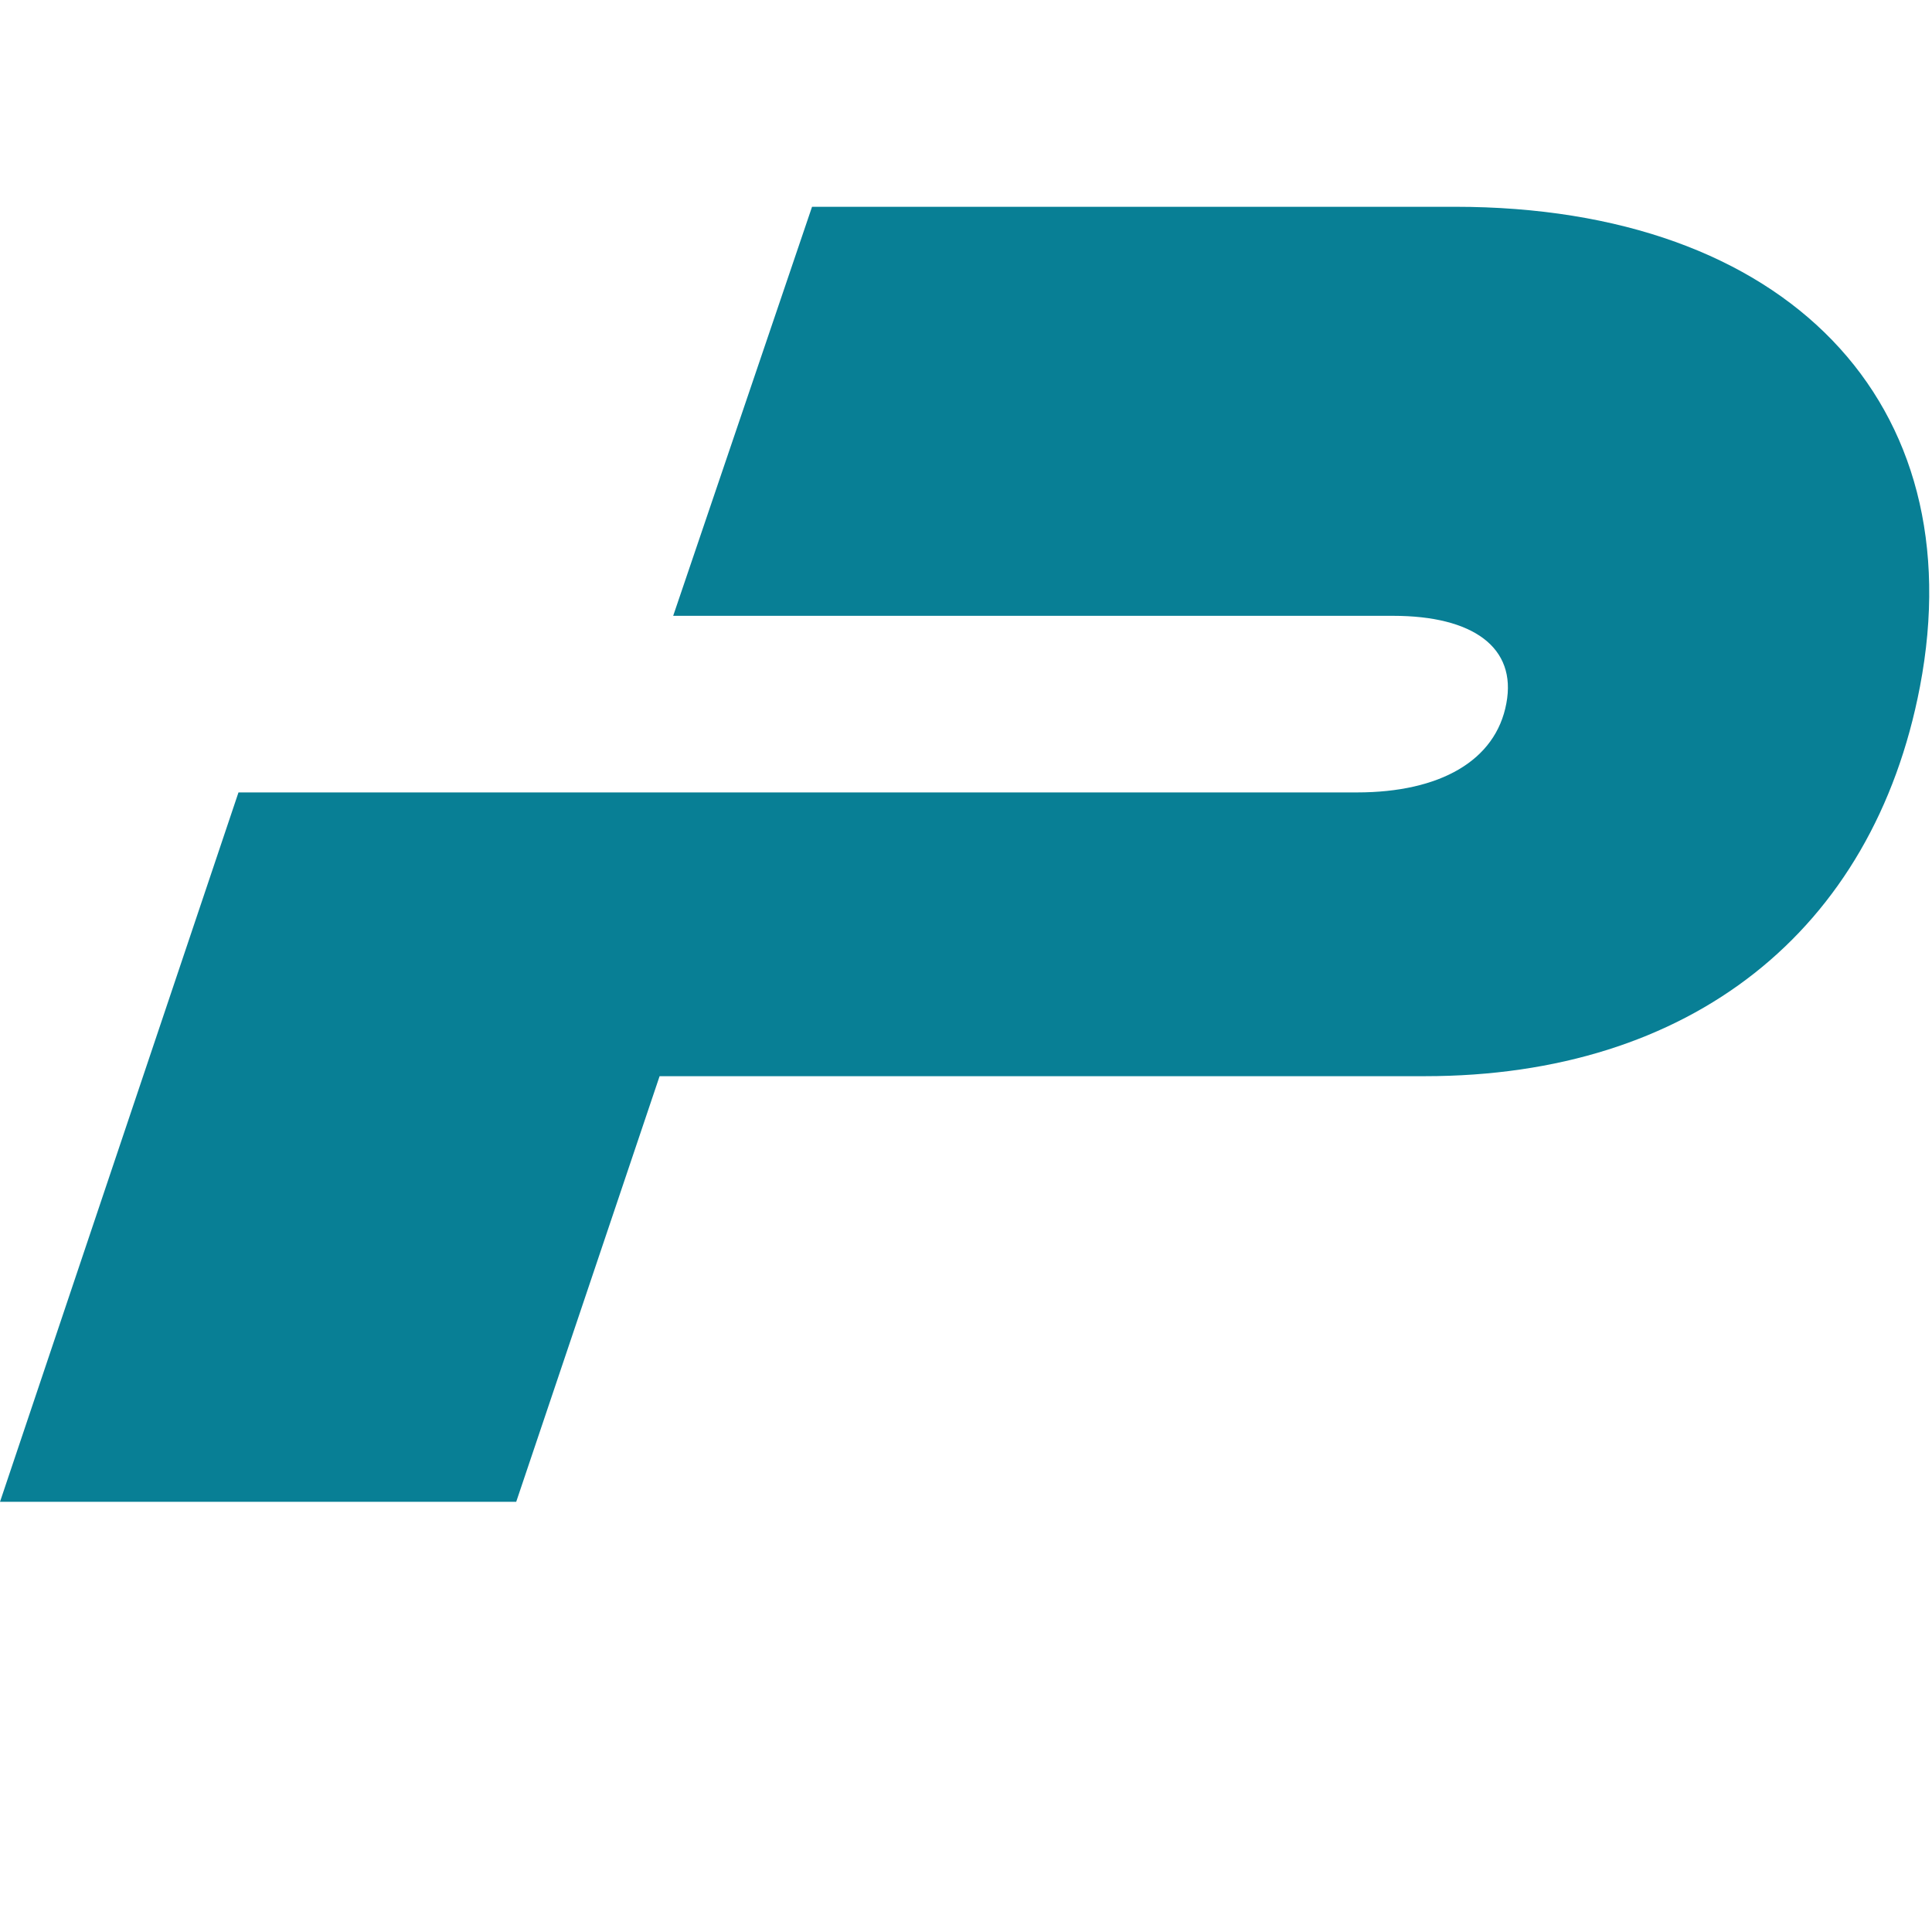
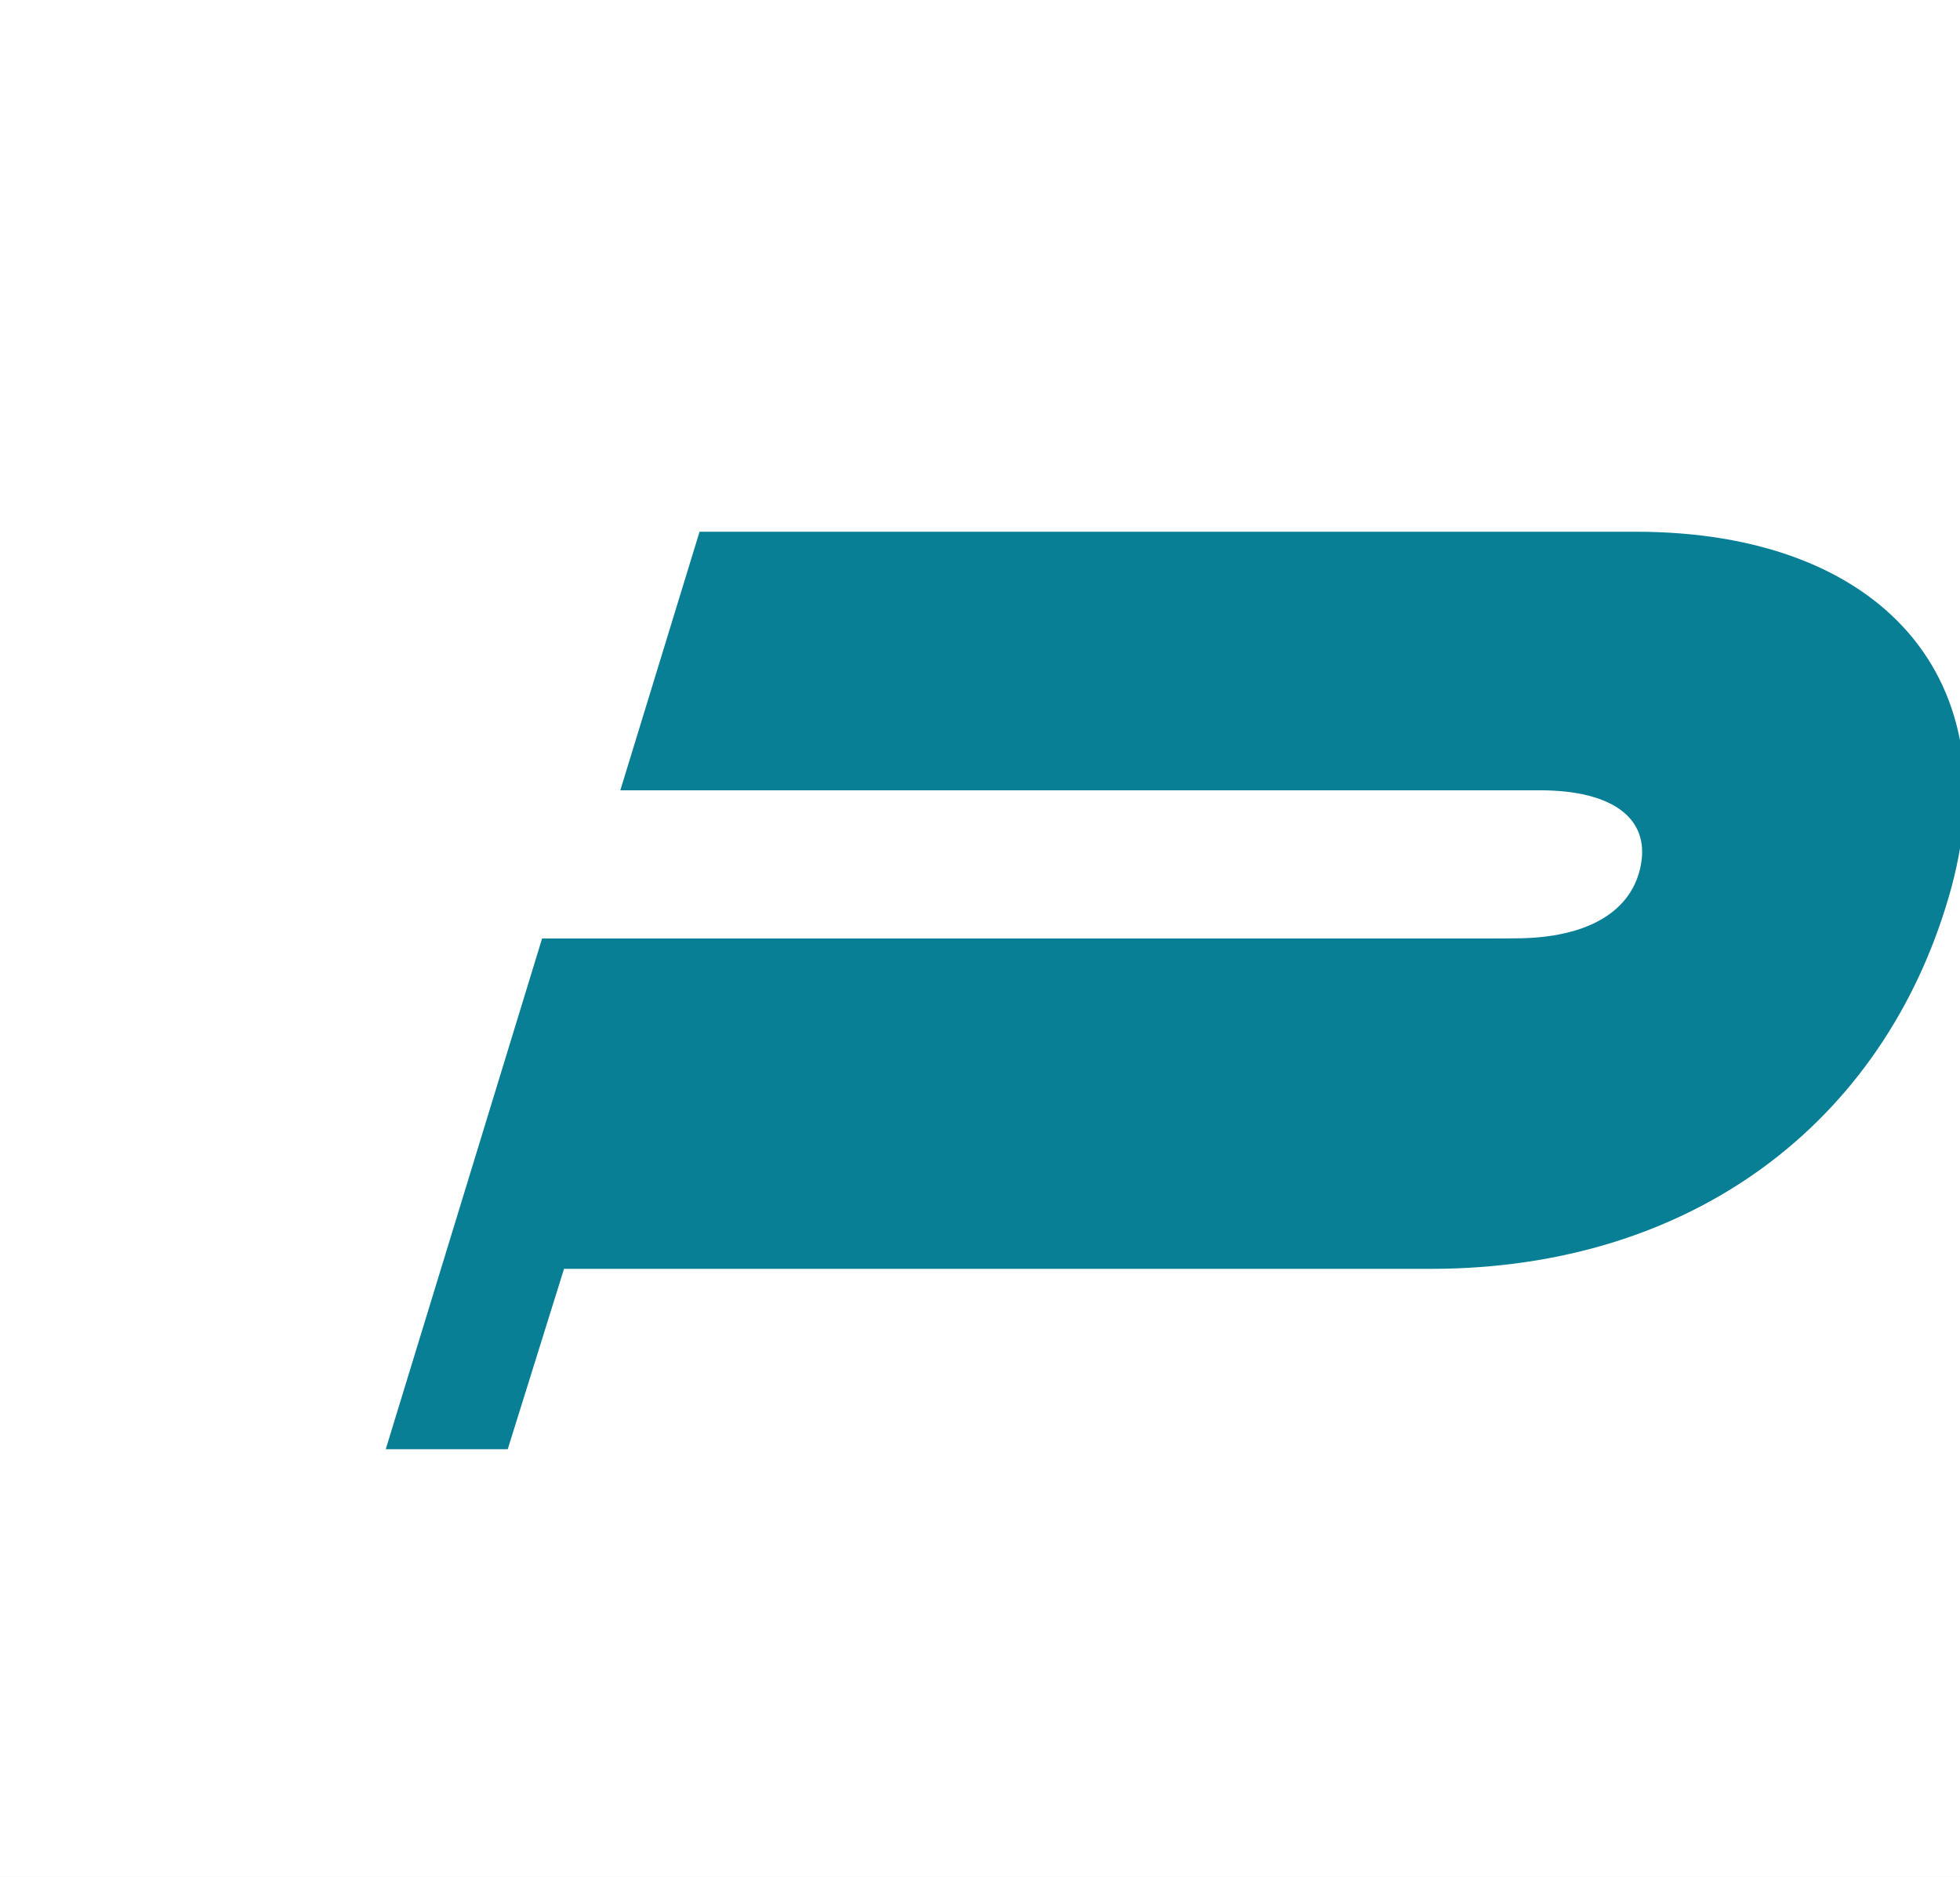
- <svg xmlns="http://www.w3.org/2000/svg" viewBox="0 0 128 128">
-   <rect width="128" height="128" fill="#ffffff" />
-   <path fill="#087f95" d="M0 99.5h34.2l9.5-28.2h50.7c17.6 0 29.7-9.6 32.8-25.8 3.6-18.8-8.8-31.8-30.8-31.8H53.8l-9.2 27.1h47.7c5.3 0 8.2 2.1 7.5 5.8-.7 3.8-4.4 5.9-9.9 5.9H15.8L0 99.5Z" />
+ <svg xmlns="http://www.w3.org/2000/svg" viewBox="0 0 188 180">
+   <rect width="188" height="180" fill="#ffffff" />
+   <path fill="#087f95" d="M0 139h37l15-49h91.5c7.5 0 11.8-2.8 12.8-7.1 1-4.5-2.5-7.1-10.1-7.1H59.5l7.6-24.8h89.8c23.5 0 36.2 14.1 30 35.1-6.3 21.5-24.5 35.6-49.7 35.6H54.1L48.7 139H0Z" />
+   <path fill="#ffffff" d="M0 90h145.3c7 0 11.3-2.6 12.1-7.1.8-4.4-2.7-7.1-9.7-7.1H0V90Z" />
</svg>
